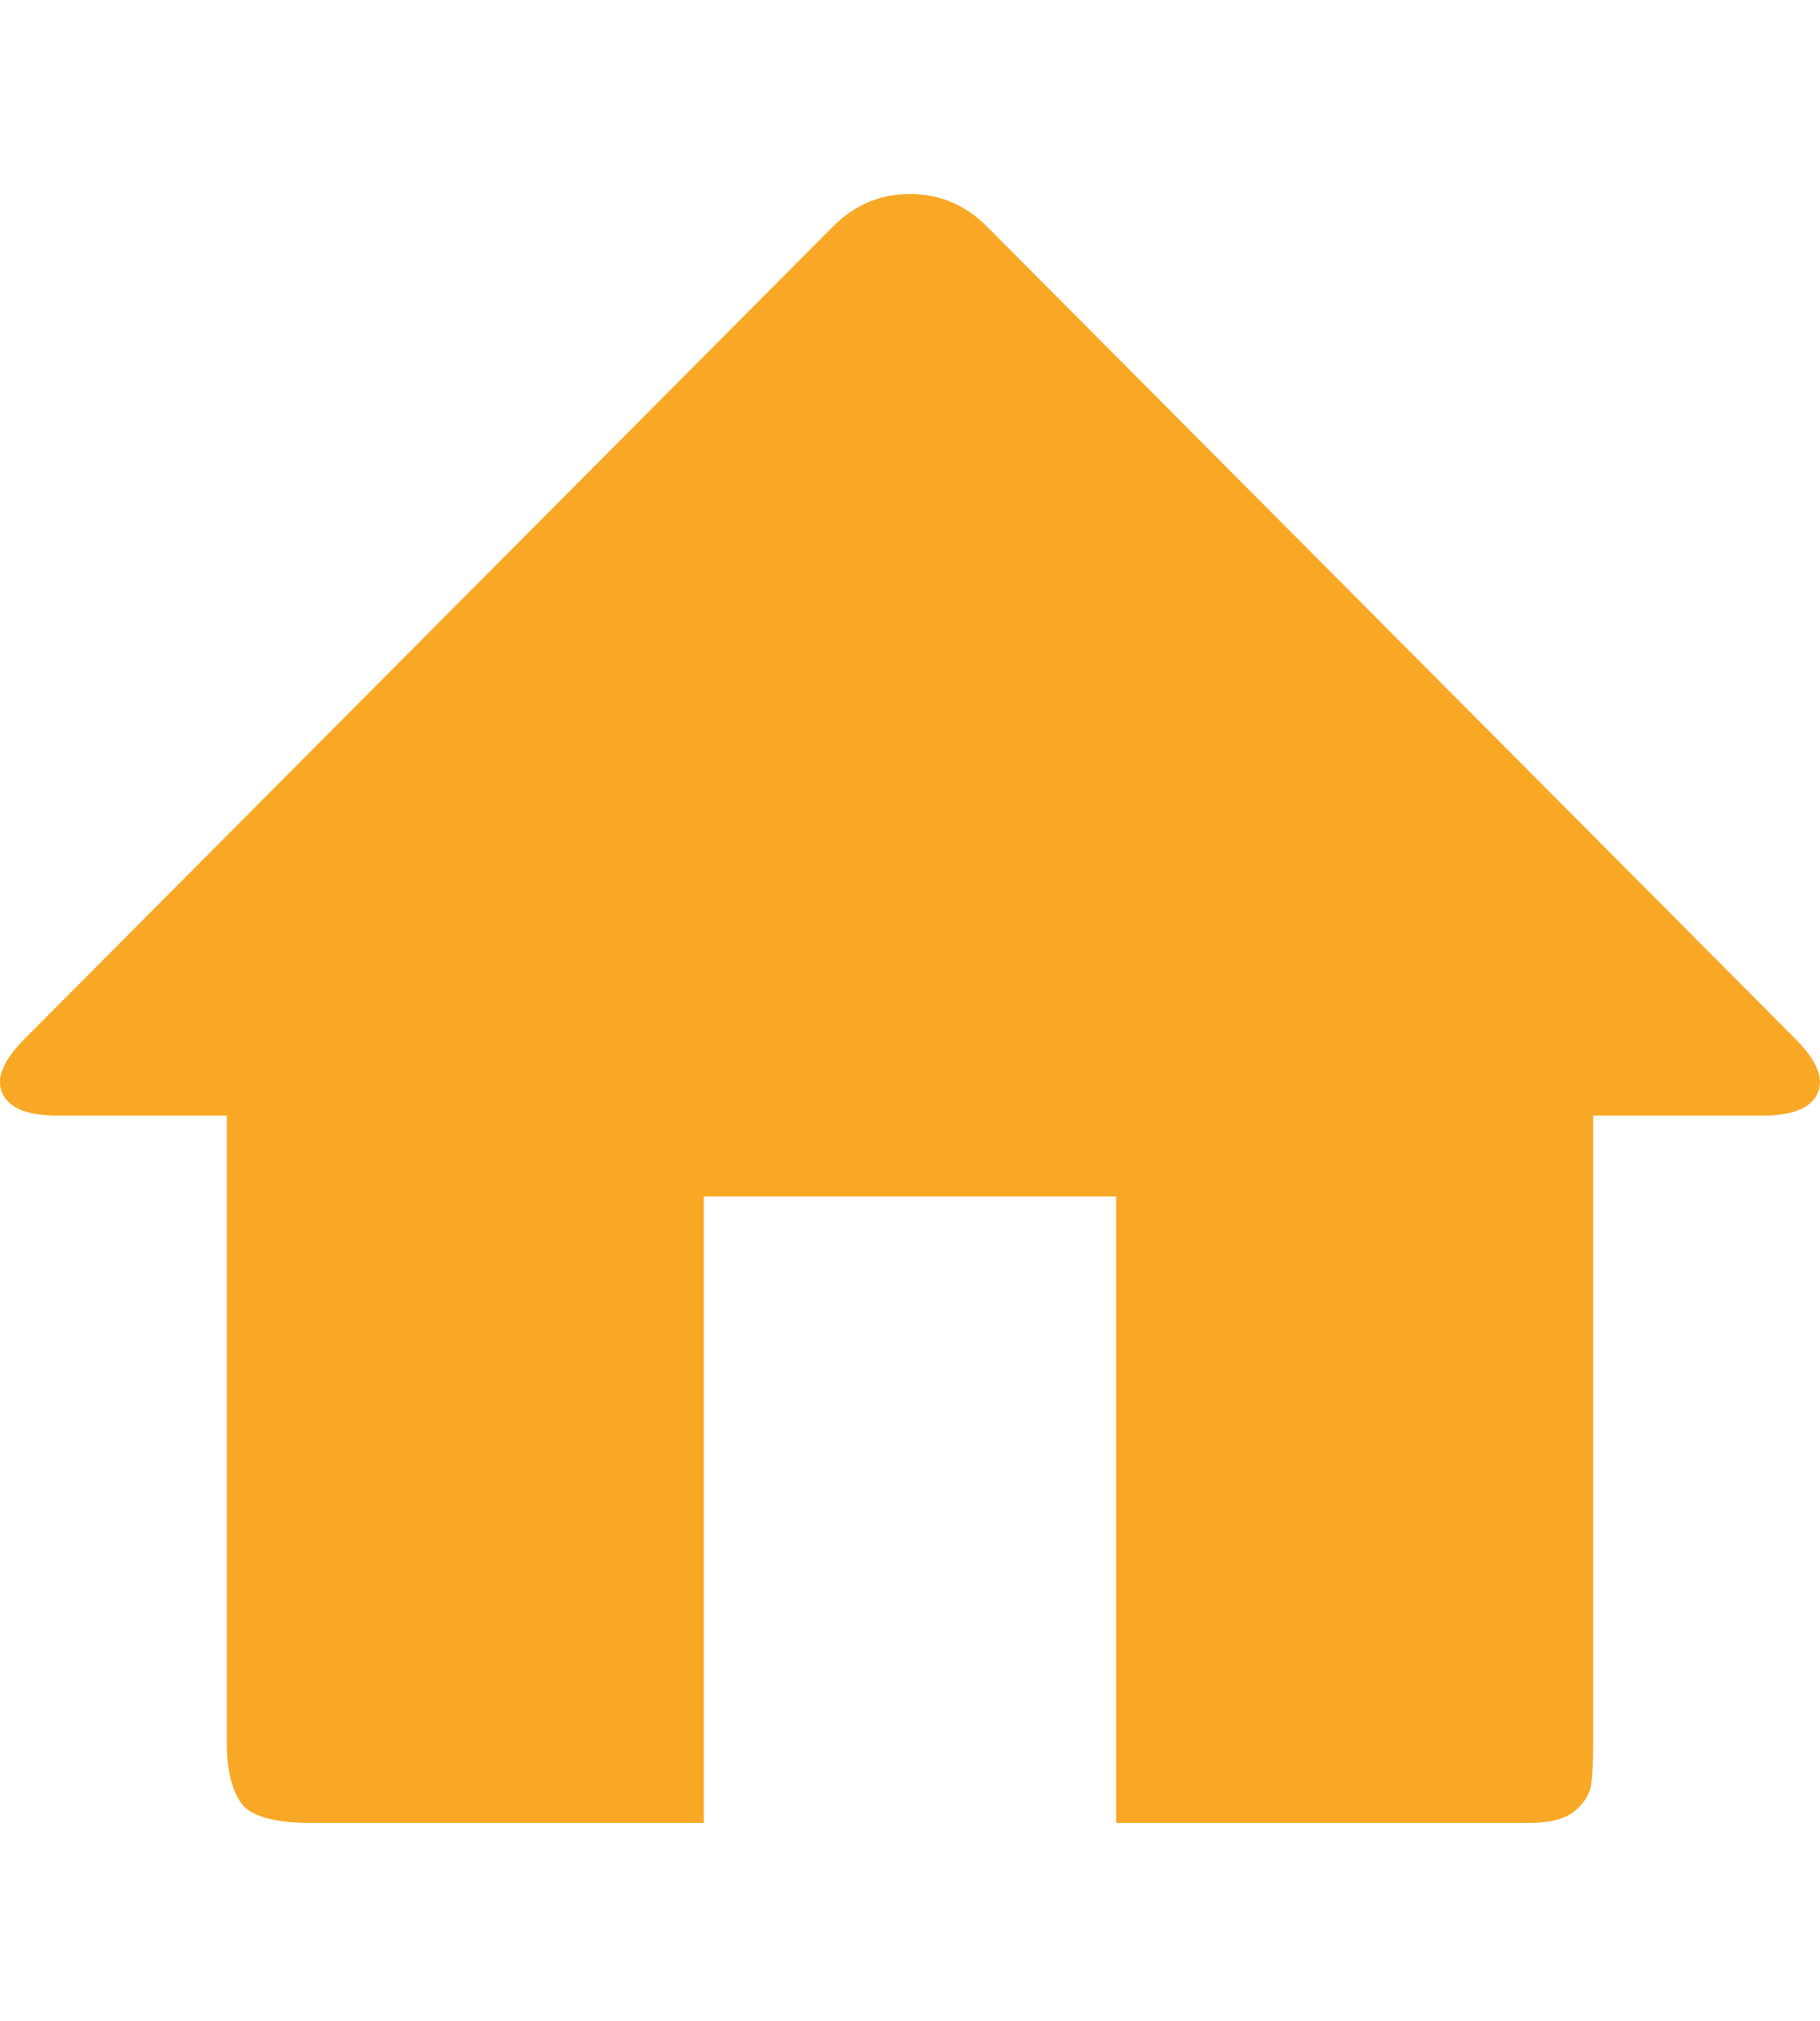
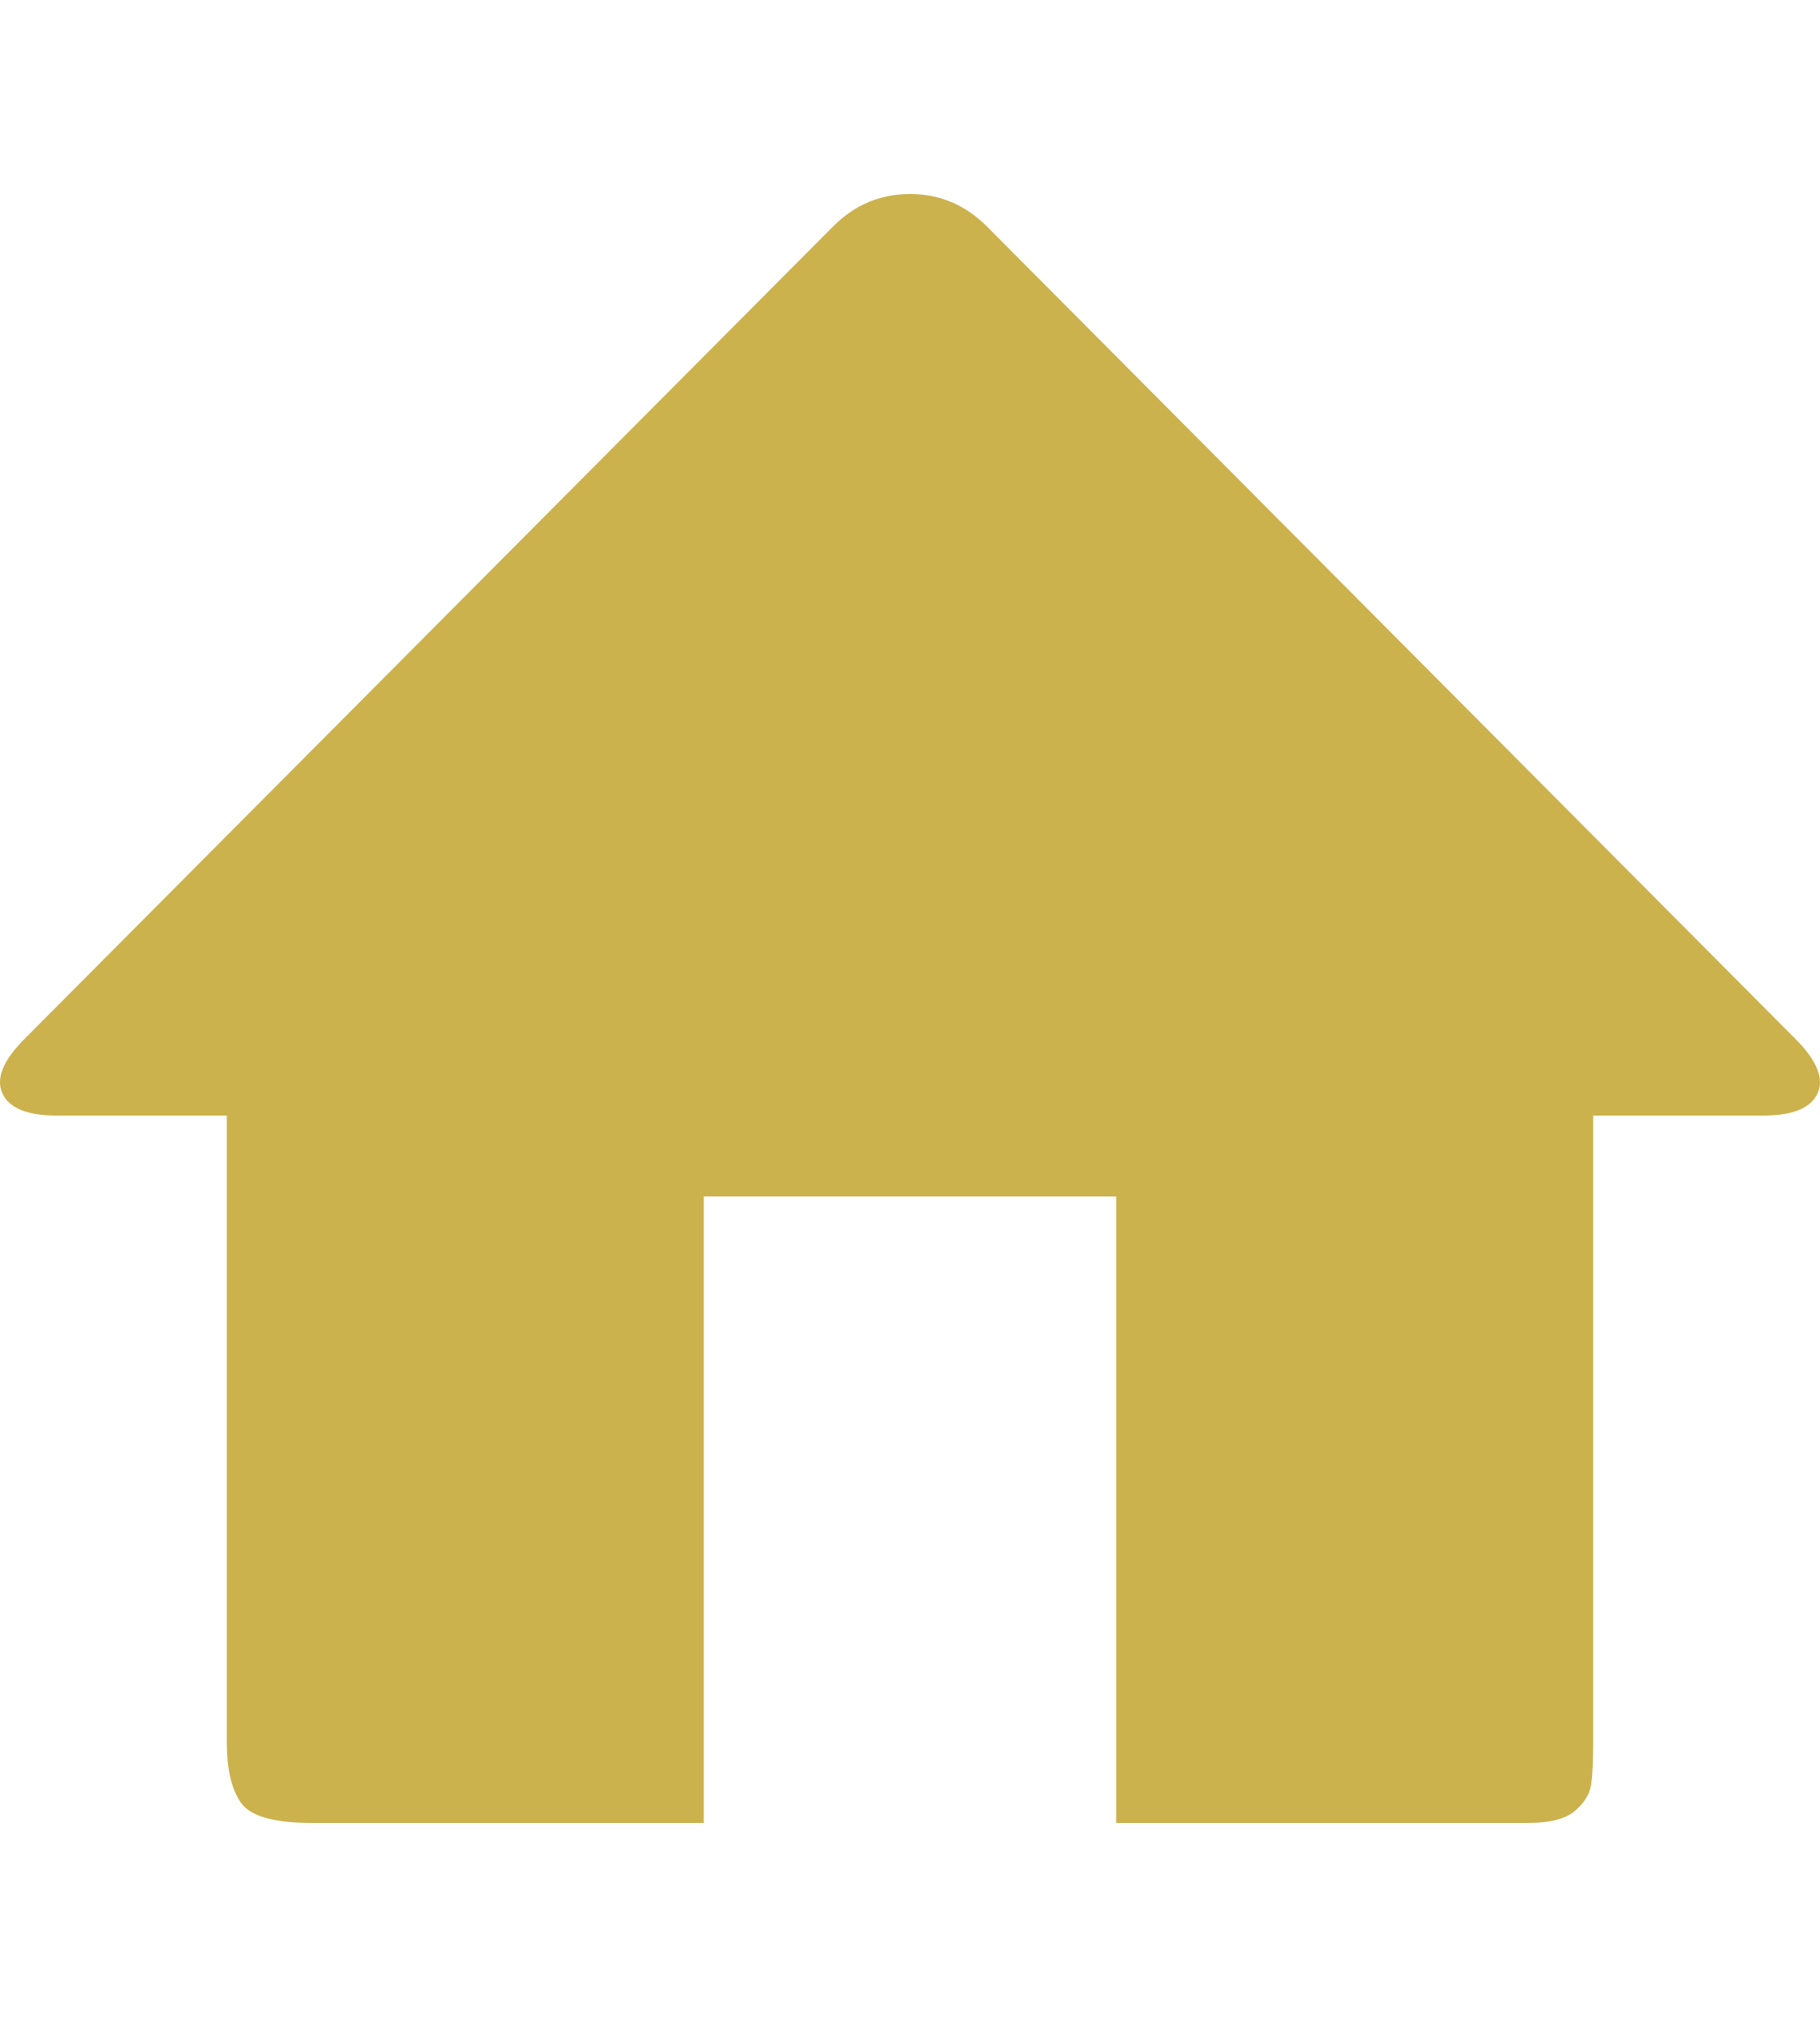
- <svg xmlns="http://www.w3.org/2000/svg" viewBox="0 0 900.378 1000" fill="#f9a825">
+ <svg xmlns="http://www.w3.org/2000/svg" viewBox="0 0 900.378 1000" fill="#ccb24c">
  <path d="M888.188 514c10.667 10.667 14.333 19.667 11 27-3.333 7.333-12.333 11-27 11h-84v310c0 9.333-.333 16.333-1 21-.667 4.667-3.333 9-8 13s-12.333 6-23 6h-204V592h-204v310h-194c-18.667 0-30.333-3.333-35-10-4.668-6.667-7-16.667-7-30V552h-84c-14.667 0-23.668-3.667-27-11-3.333-7.333.333-16.333 11-27l400-402c10.667-10.667 23.333-16 38-16 14.667 0 27.333 5.333 38 16l400 402" />
</svg>
